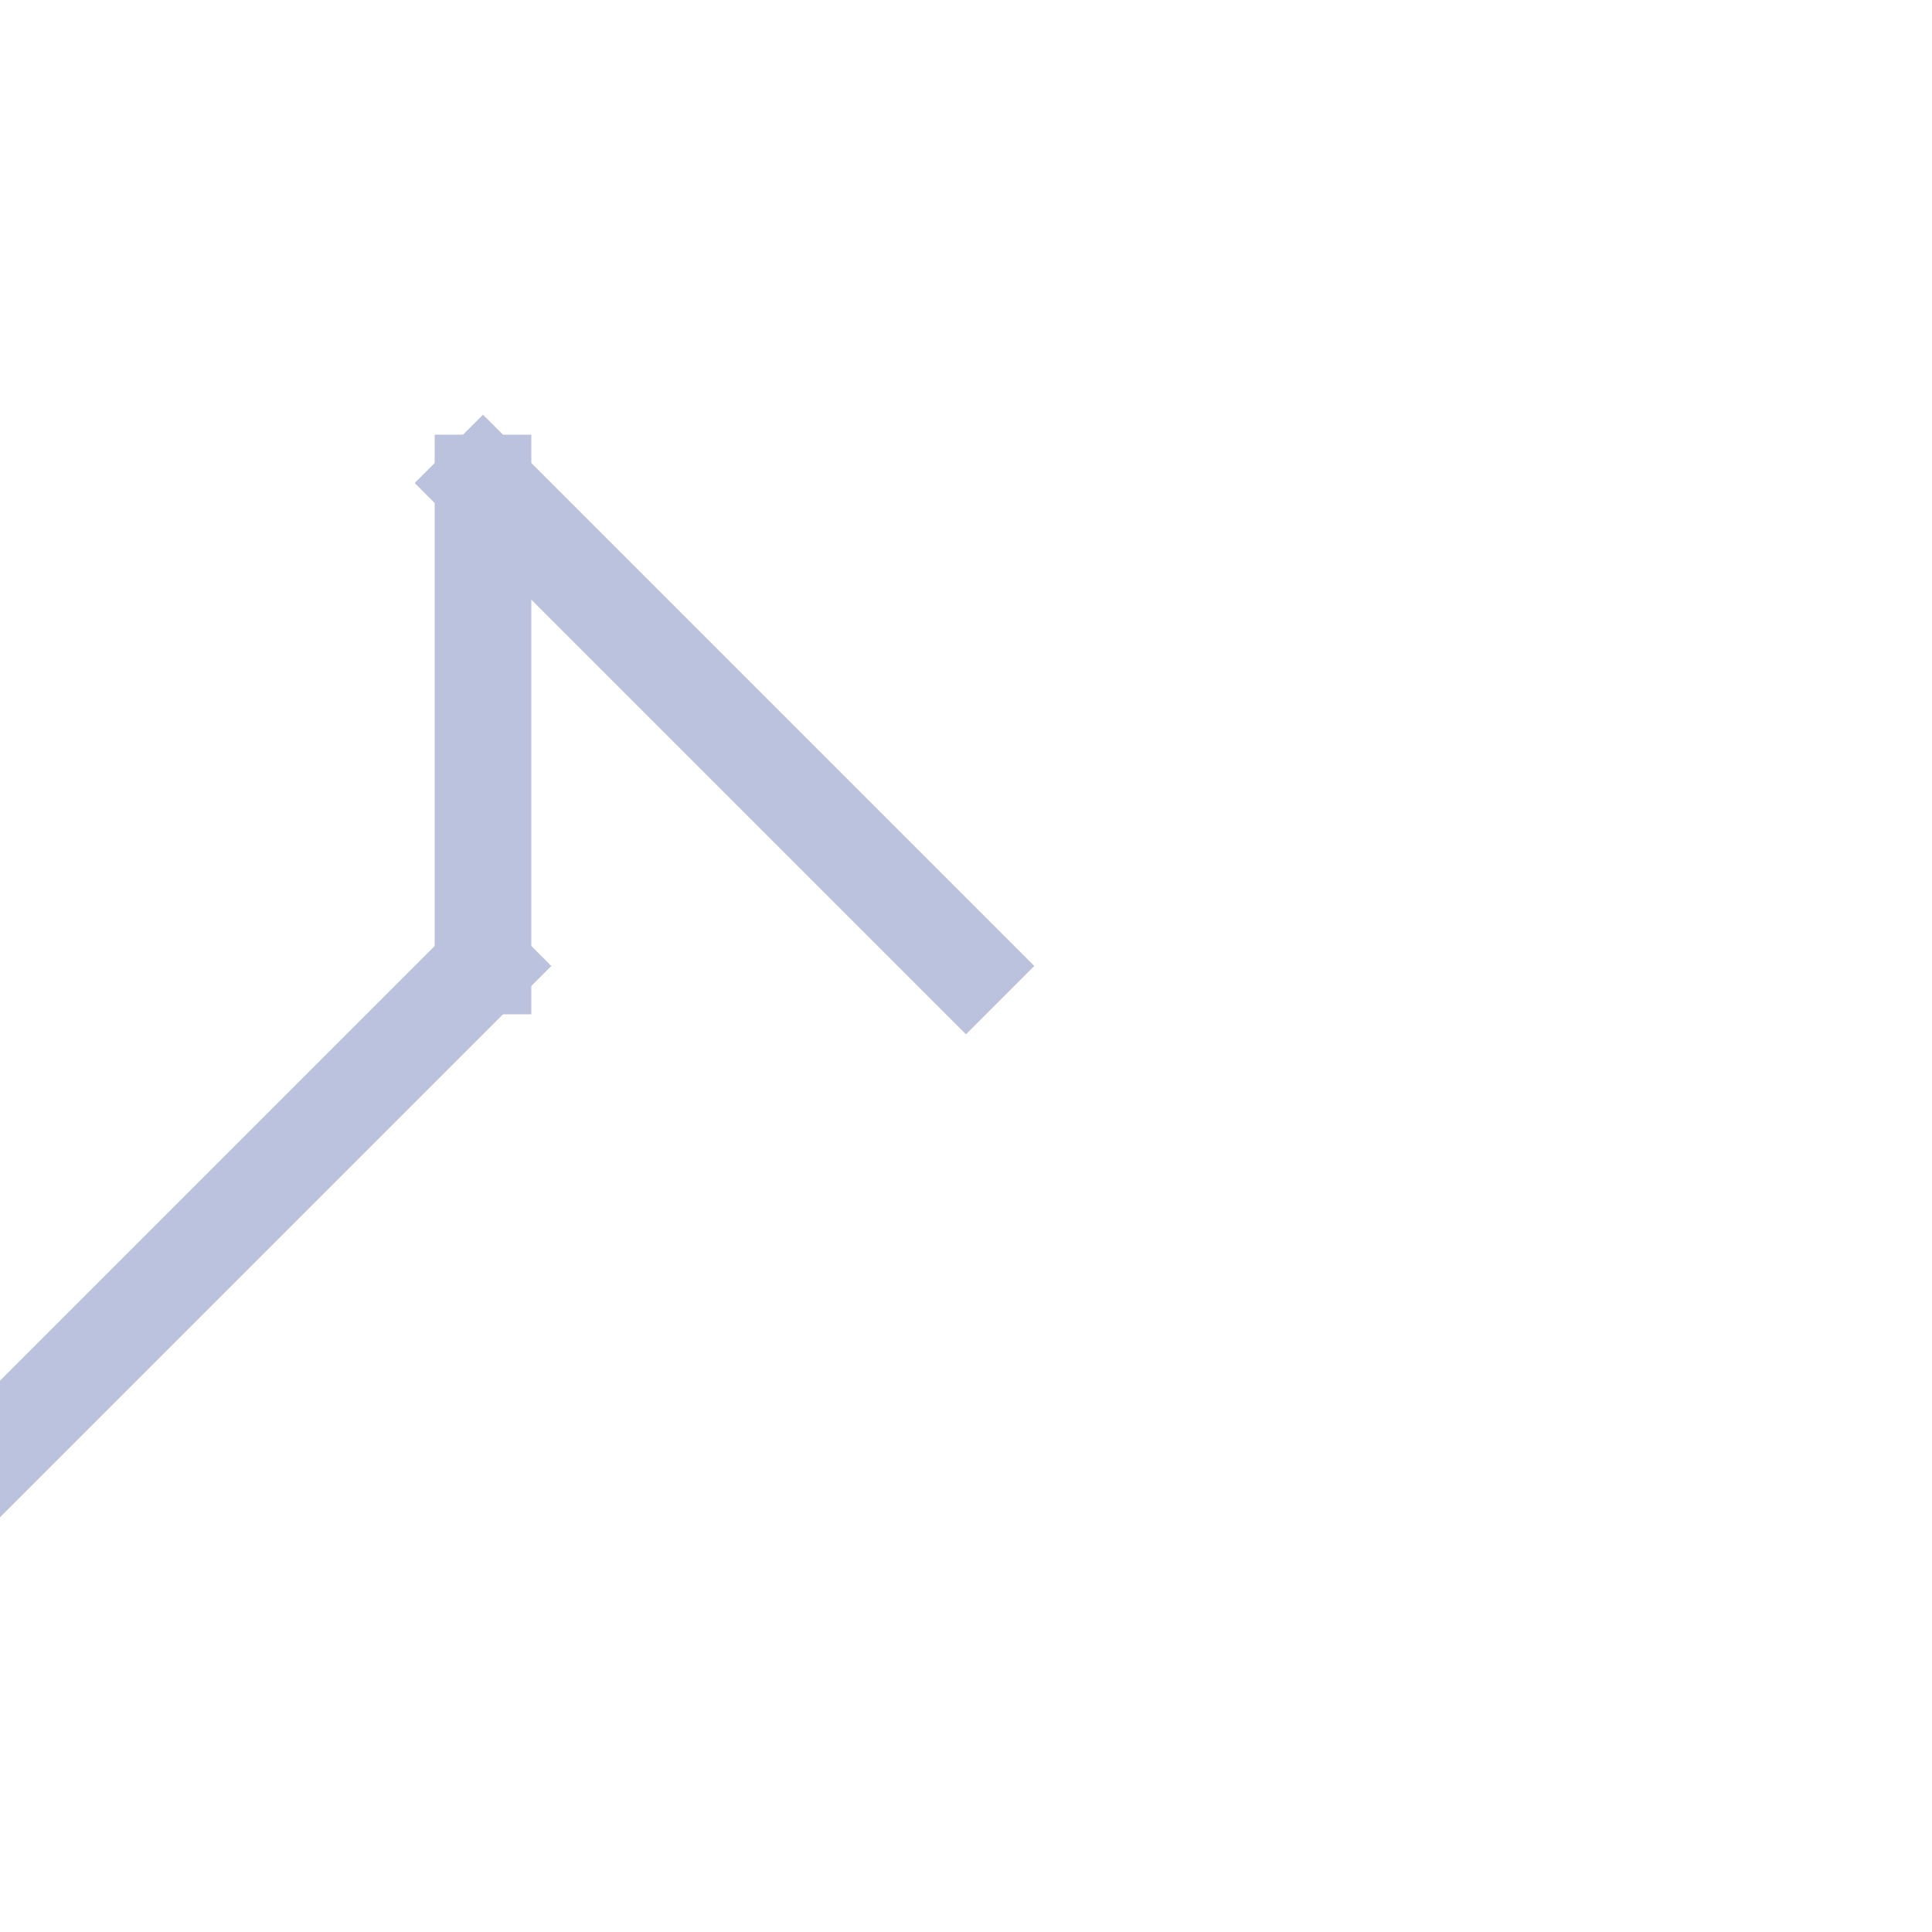
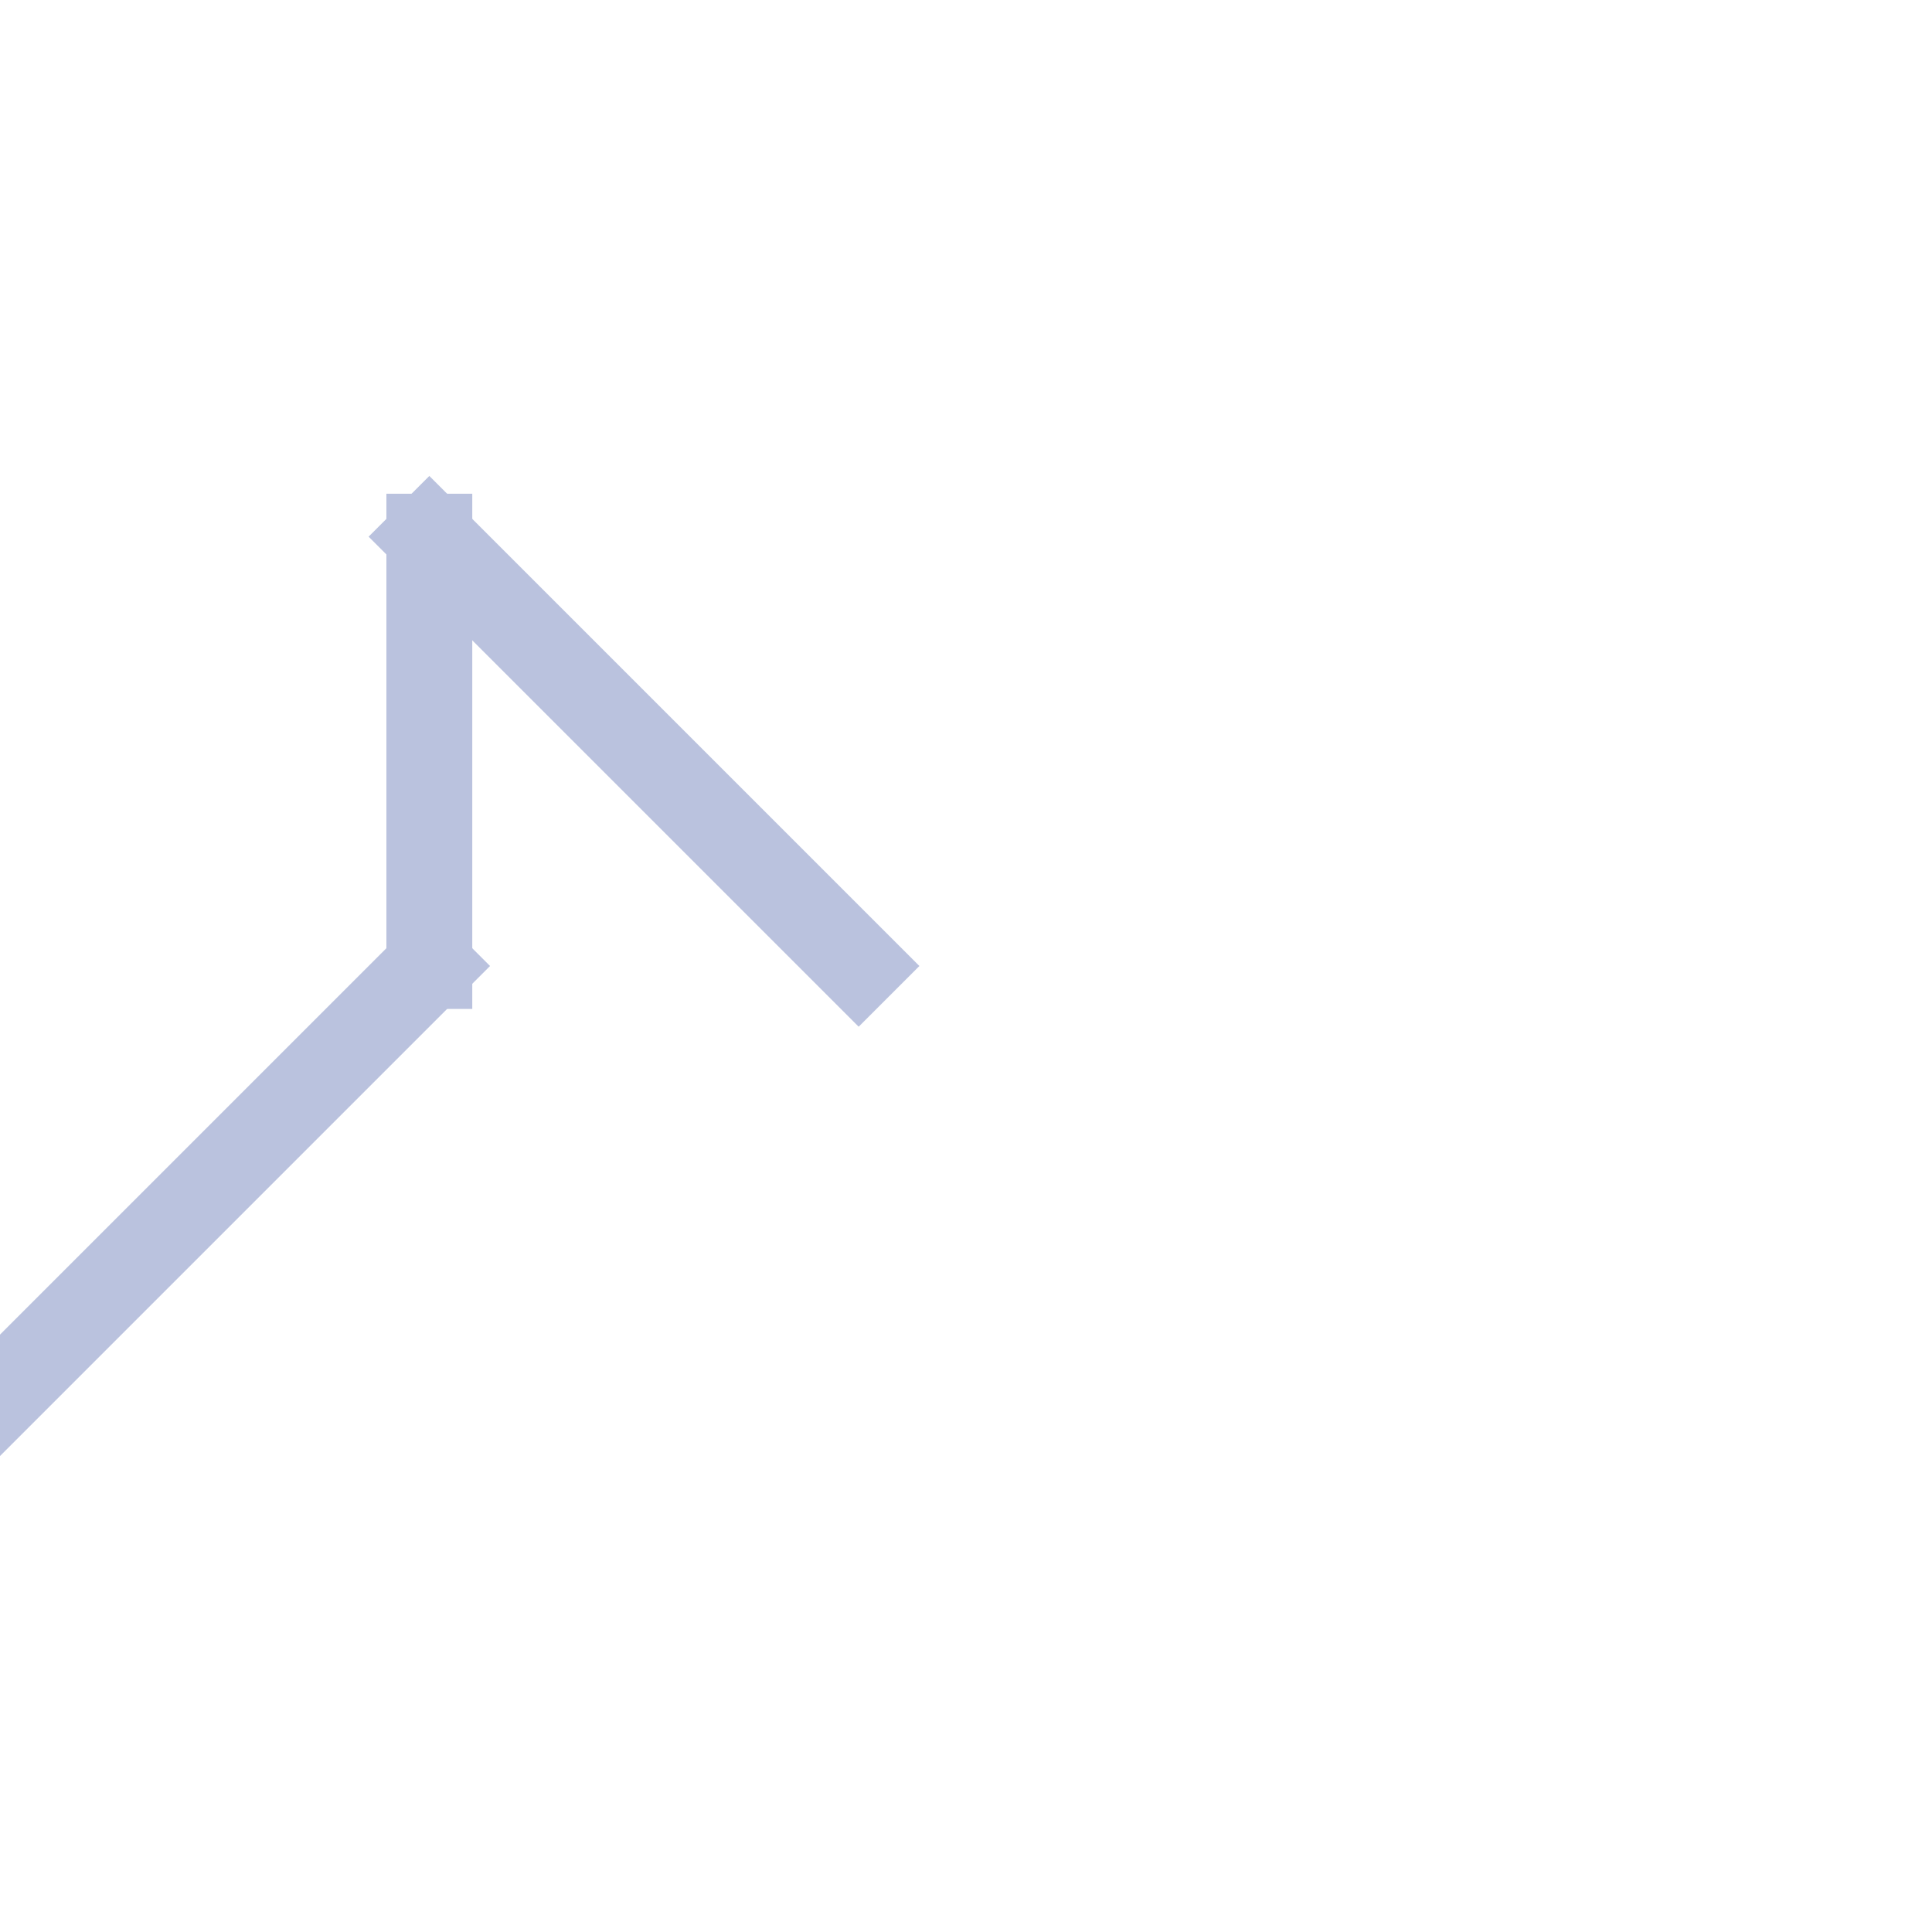
- <svg xmlns="http://www.w3.org/2000/svg" width="150" height="150" viewBox="0 0 200 100">
+ <svg xmlns="http://www.w3.org/2000/svg" width="150" height="150" viewBox="0 0 225 100">
  <defs>
    <g id="p">
      <line x1="0" y1="0" x2="0" y2="100" />
      <line x1="0" y1="0" x2="50" y2="0" />
    </g>
    <g id="b">
      <line x1="0" y1="0" x2="0" y2="100" />
      <line x1="0" y1="100" x2="50" y2="100" />
    </g>
    <g id="t">
      <line x1="50" y1="0" x2="50" y2="100" />
      <line x1="0" y1="0" x2="50" y2="0" />
    </g>
    <g id="k">
      <line x1="0" y1="0" x2="0" y2="50" />
      <line x1="0" y1="50" x2="50" y2="100" />
    </g>
    <g id="f">
      <line x1="0" y1="0" x2="0" y2="50" />
      <line x1="0" y1="0" x2="50" y2="0" />
    </g>
    <g id="sh">
      <line x1="0" y1="0" x2="0" y2="50" />
      <line x1="0" y1="0" x2="50" y2="50" />
    </g>
    <g id="zh">
      <line x1="0" y1="0" x2="0" y2="50" />
    </g>
    <g id="h">
      <line x1="0" y1="0" x2="0" y2="50" />
      <line x1="0" y1="50" x2="50" y2="50" />
      <line x1="50" y1="50" x2="50" y2="100" />
    </g>
    <g id="u">
      <line x1="0" y1="0" x2="0" y2="50" />
      <line x1="0" y1="50" x2="50" y2="50" />
      <line x1="0" y1="0" x2="50" y2="0" />
      <line x1="50" y1="0" x2="50" y2="50" />
    </g>
    <g id="o">
      <line x1="0" y1="0" x2="0" y2="50" />
      <line x1="0" y1="50" x2="50" y2="50" />
      <line x1="0" y1="0" x2="50" y2="0" />
    </g>
    <g id="ough">
      <line x1="0" y1="0" x2="0" y2="50" />
      <line x1="0" y1="50" x2="50" y2="50" />
      <line x1="0" y1="0" x2="50" y2="50" />
    </g>
    <g id="a">
      <line x1="0" y1="0" x2="0" y2="50" />
      <line x1="0" y1="0" x2="50" y2="50" />
      <line x1="0" y1="50" x2="50" y2="100" />
    </g>
    <g id="*">
      <line x1="0" y1="0" x2="0" y2="50" />
      <line x1="0" y1="0" x2="50" y2="50" />
      <line x1="0" y1="50" x2="-50" y2="100" />
    </g>
    <g id="mb">
      <line x1="0" y1="0" x2="0" y2="50" />
      <line x1="0" y1="50" x2="50" y2="50" />
      <line x1="0" y1="50" x2="50" y2="100" />
    </g>
    <g id="ng">
      <line x1="0" y1="0" x2="0" y2="50" />
      <line x1="0" y1="50" x2="50" y2="0" />
      <line x1="0" y1="50" x2="50" y2="100" />
    </g>
  </defs>
  <g stroke="#bac2de" stroke-width="10" stroke-linecap="square" fill="none">
    <use href="#*" transform="translate(50,0)" />
  </g>
</svg>
